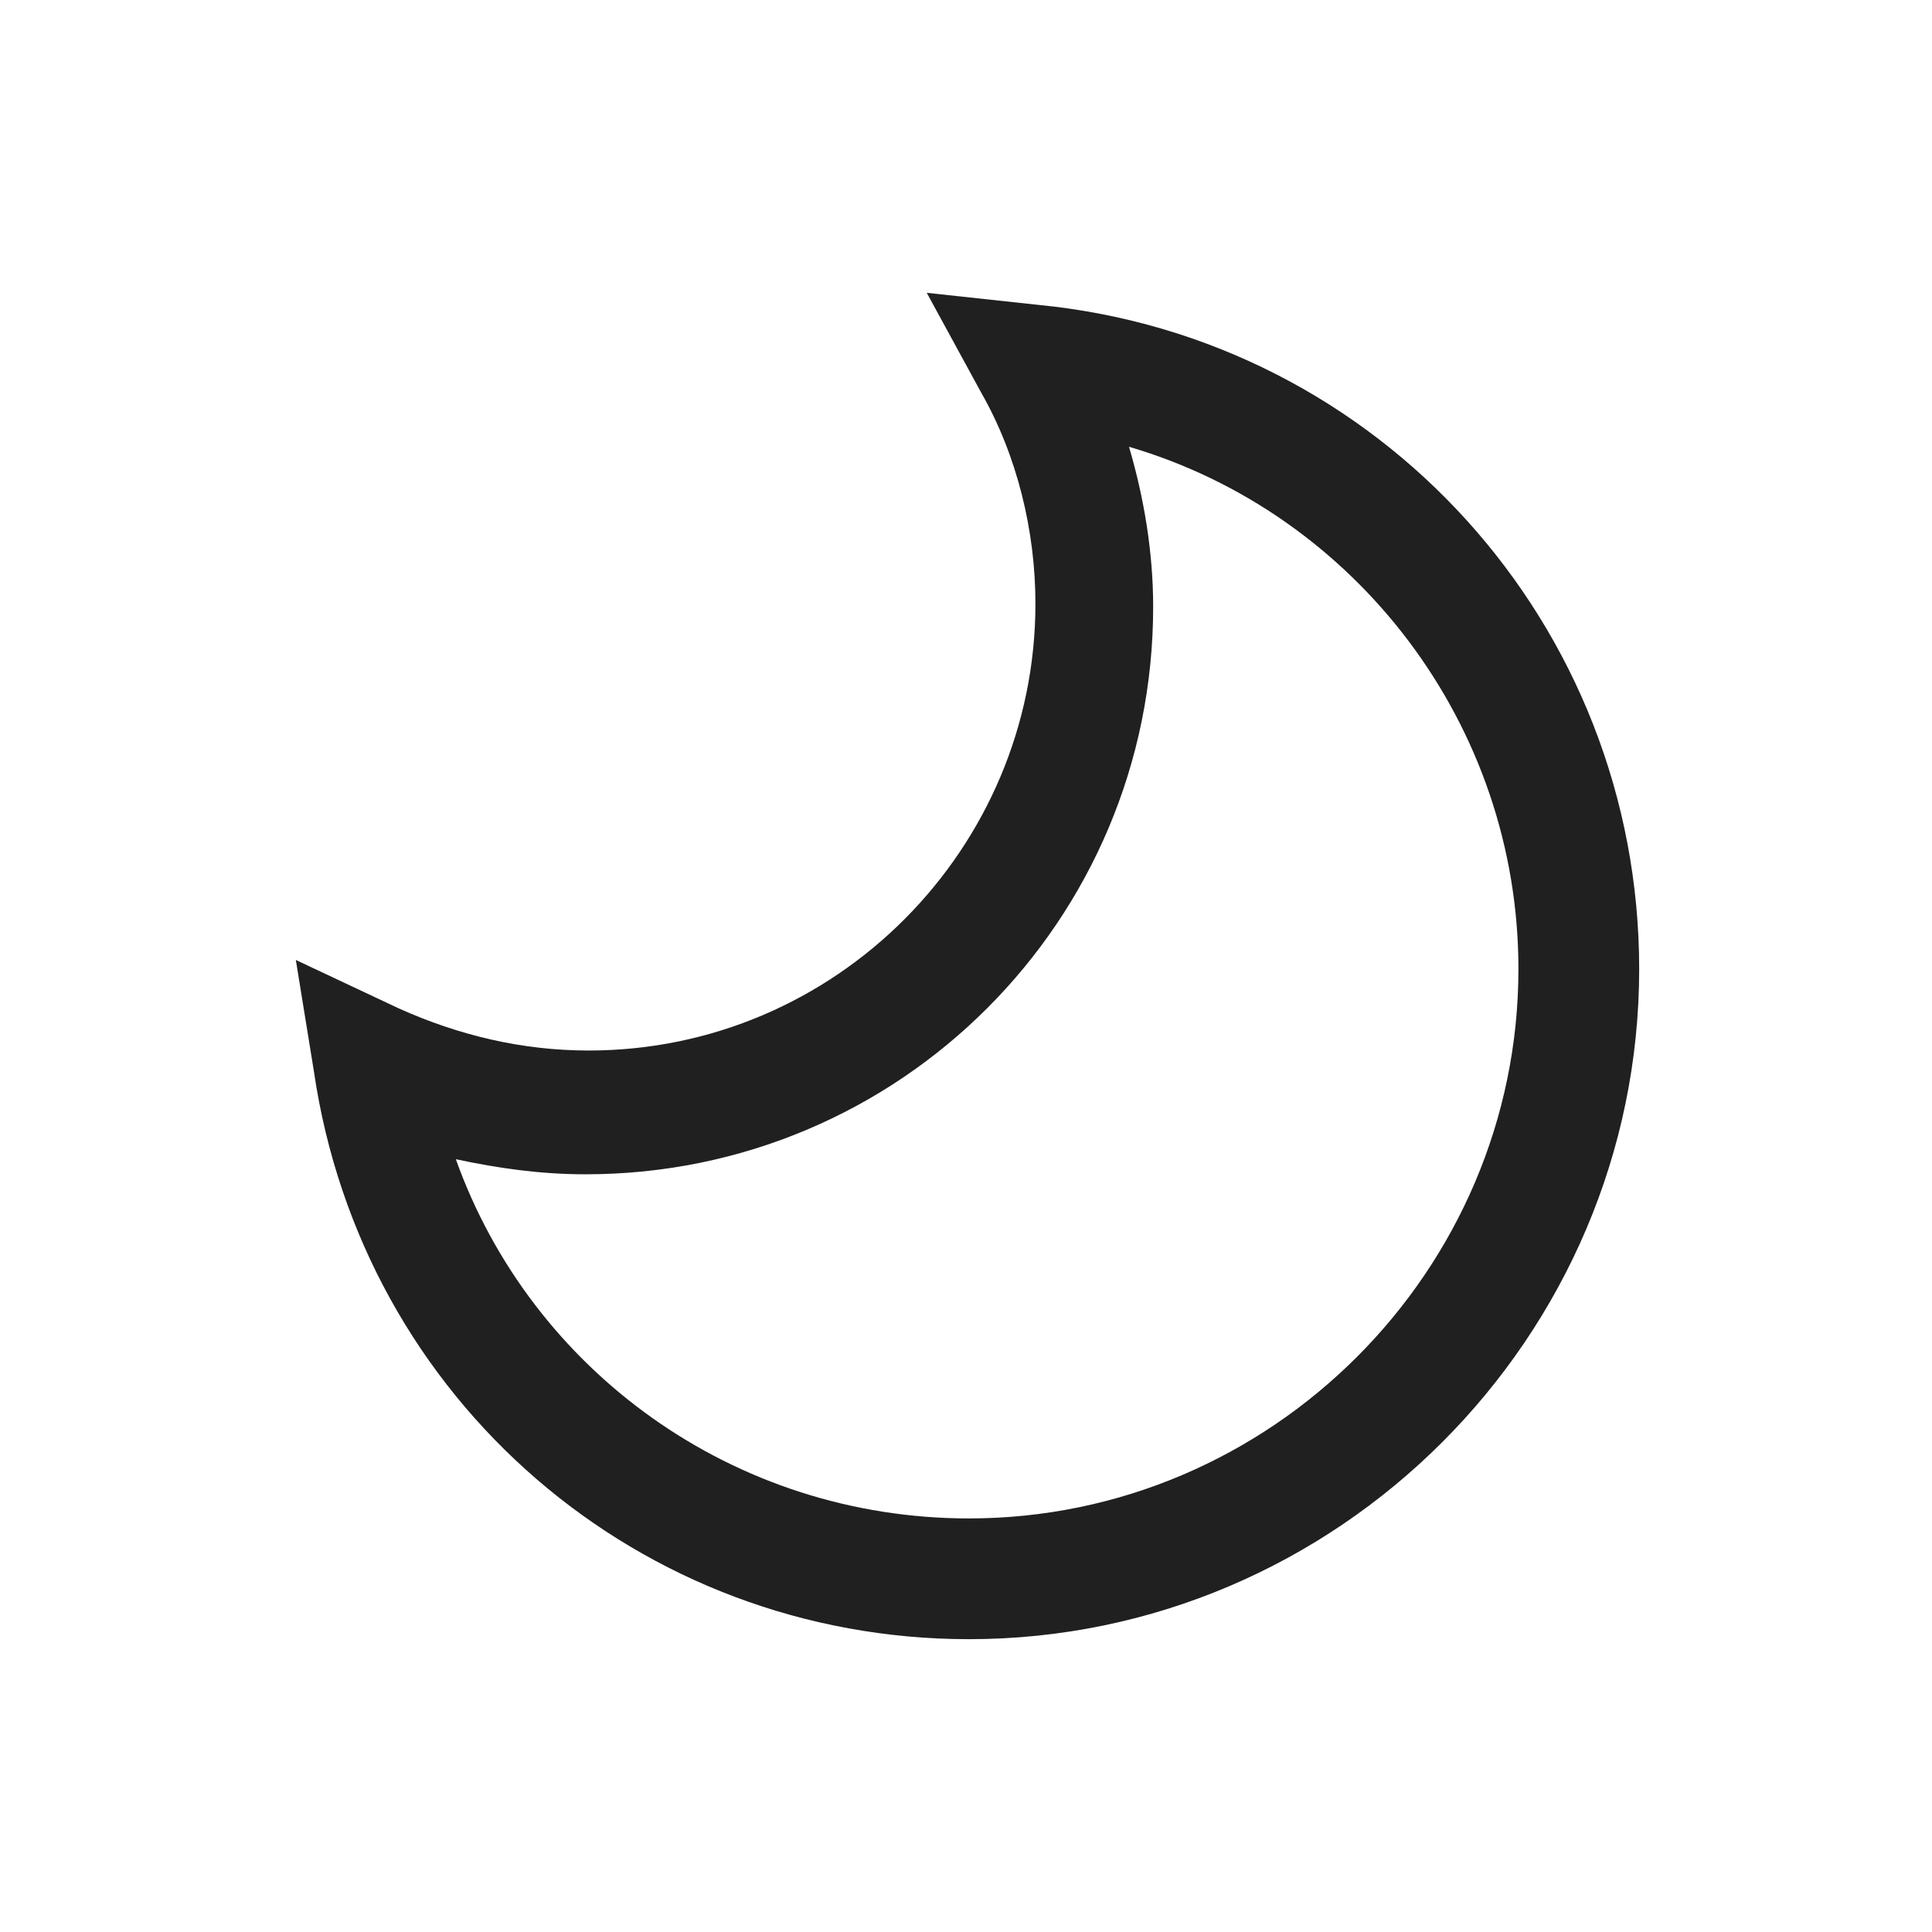
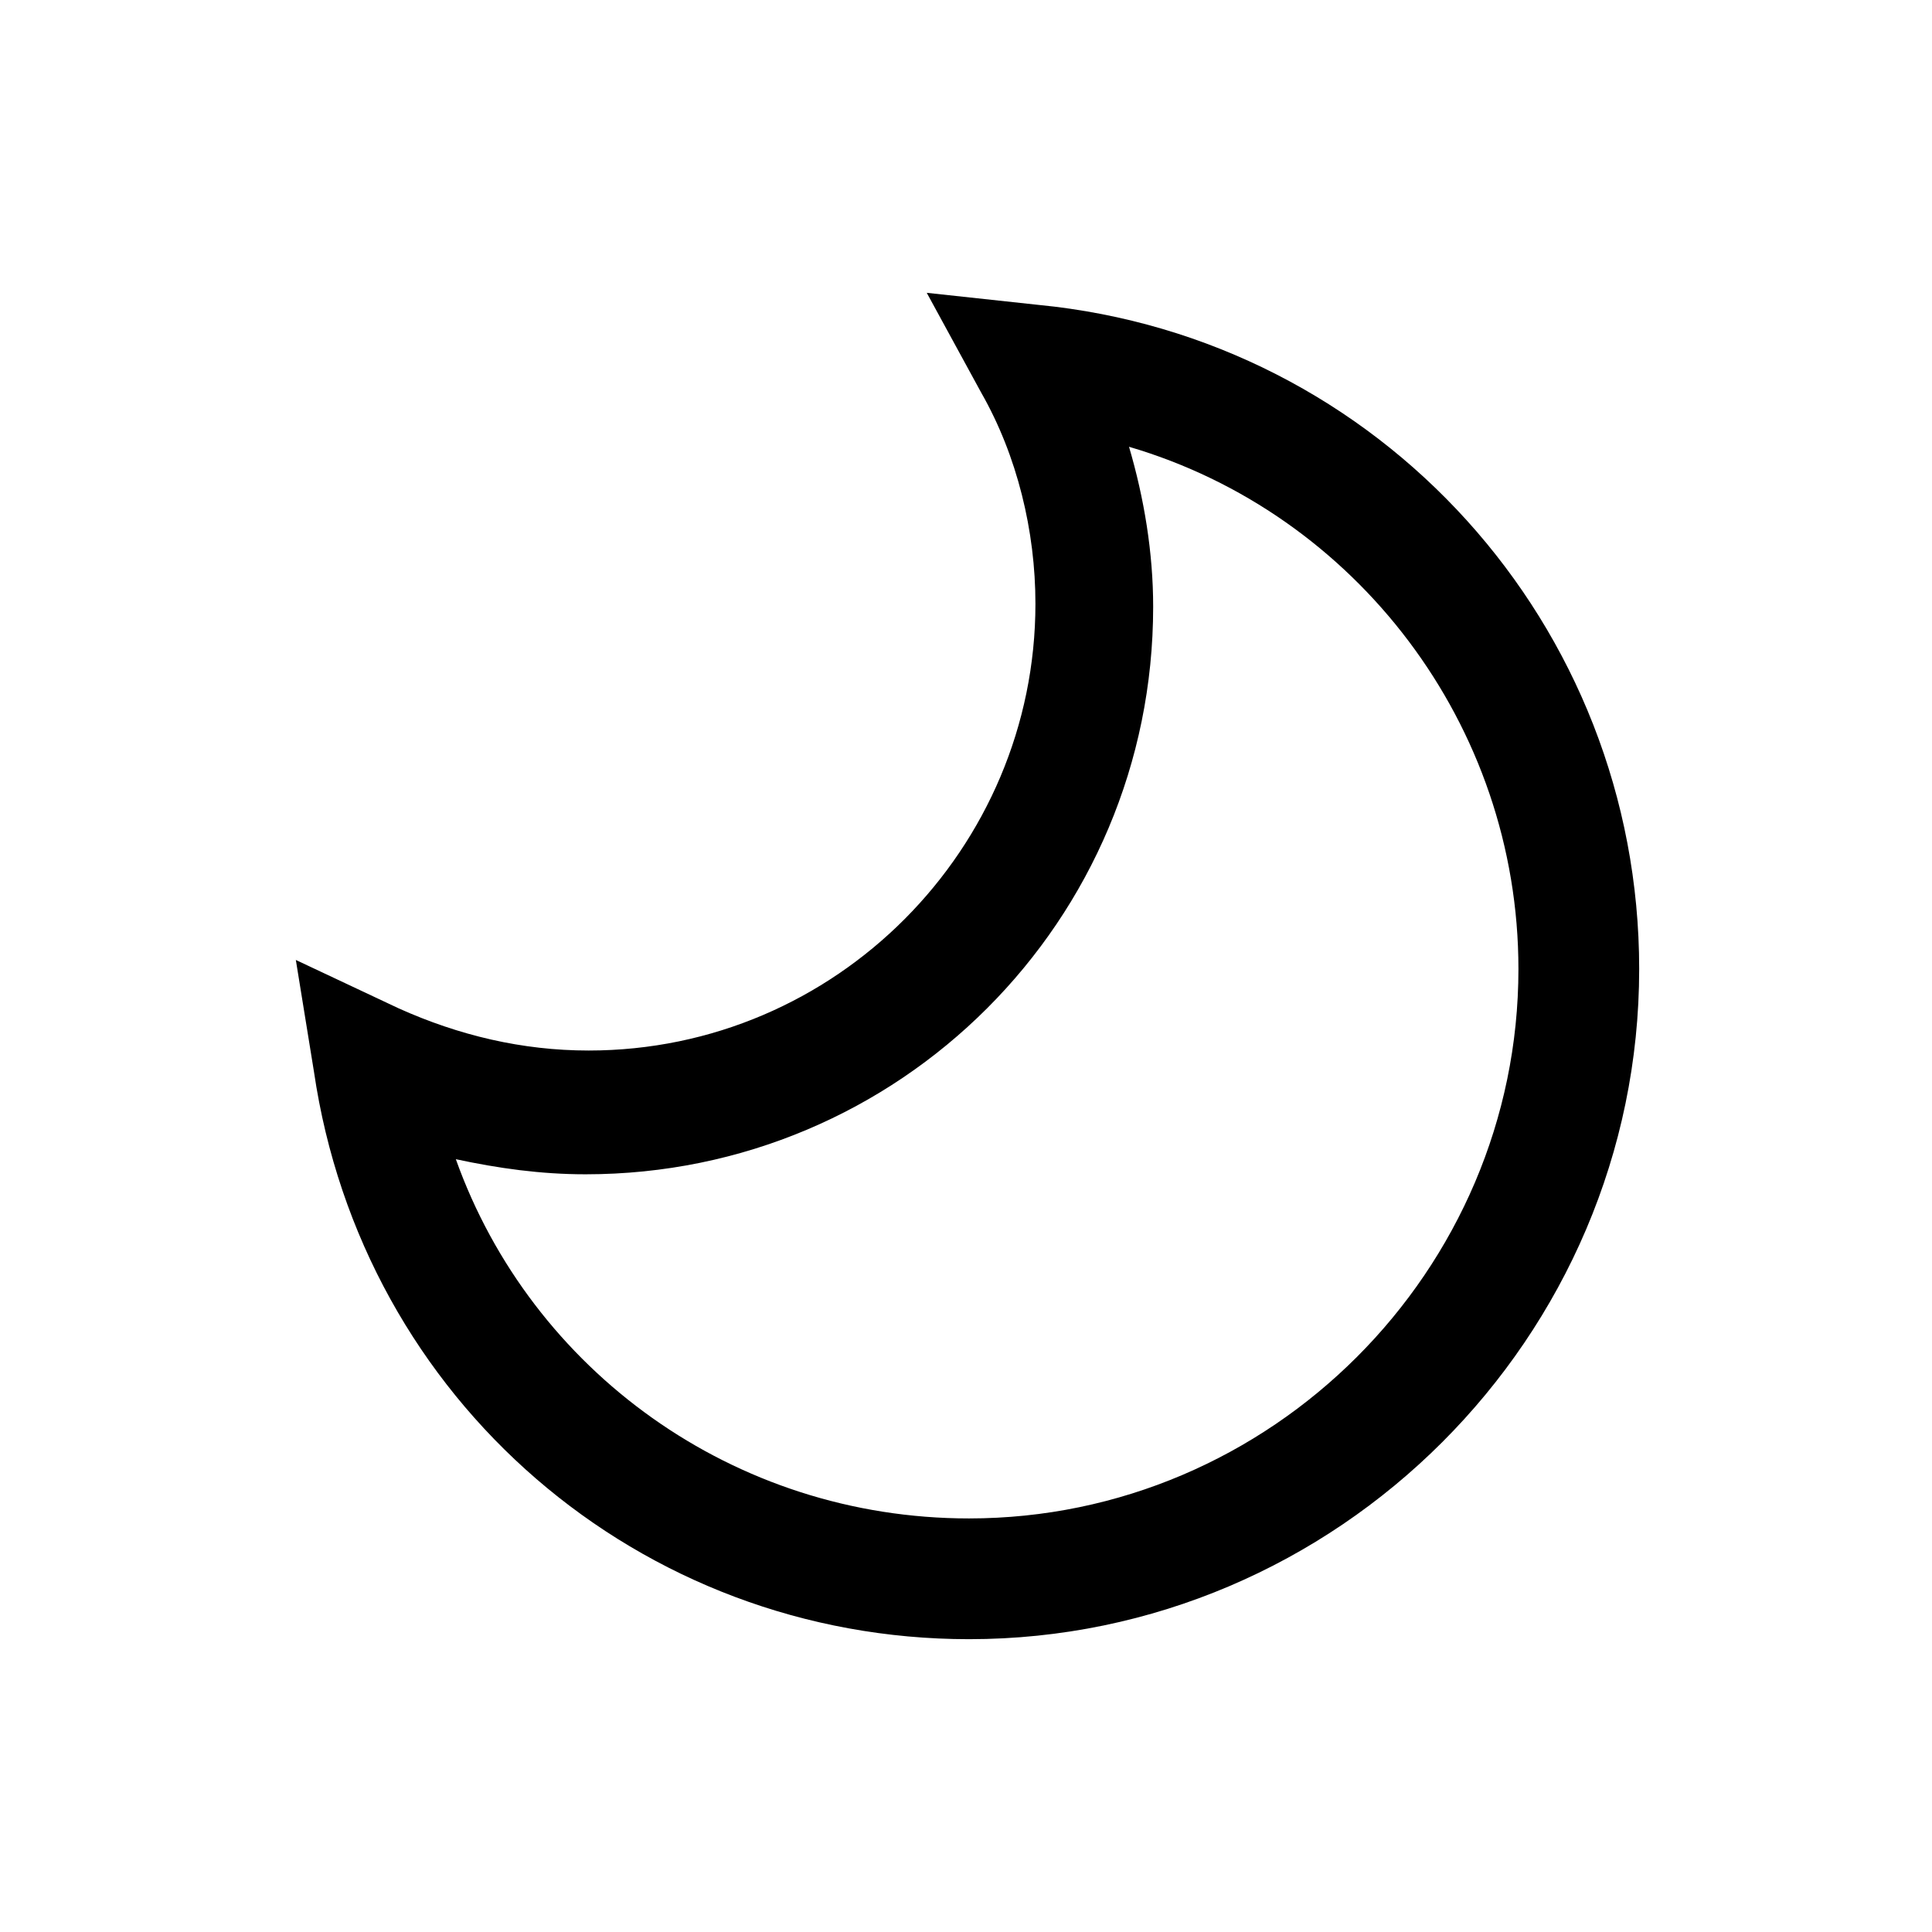
<svg xmlns="http://www.w3.org/2000/svg" version="1.1" id="Layer_2" x="0px" y="0px" viewBox="0 0 64 64" style="enable-background:new 0 0 64 64;" xml:space="preserve">
  <style type="text/css">
- 	.st0{fill:#202020;}
+ 	
</style>
  <g>
    <path class="st0" d="M54.3,32.1c0-11.4-8.6-20.9-19.9-22l-3.7-0.4l1.8,3.3c1.2,2.1,1.8,4.6,1.8,7c0,8.1-6.6,14.8-14.8,14.8   c-2.2,0-4.3-0.5-6.3-1.4l-3.4-1.6l0.6,3.7C12,46.4,21.2,54.3,32.1,54.3C44.3,54.3,54.3,44.3,54.3,32.1z M32.1,50.3   c-7.8,0-14.5-4.9-17-11.9c1.4,0.3,2.8,0.5,4.3,0.5c10.4,0,18.8-8.4,18.8-18.8c0-1.8-0.3-3.6-0.8-5.3C44.9,17,50.3,24,50.3,32.1   C50.3,42.1,42.1,50.3,32.1,50.3z" />
  </g>
</svg>
